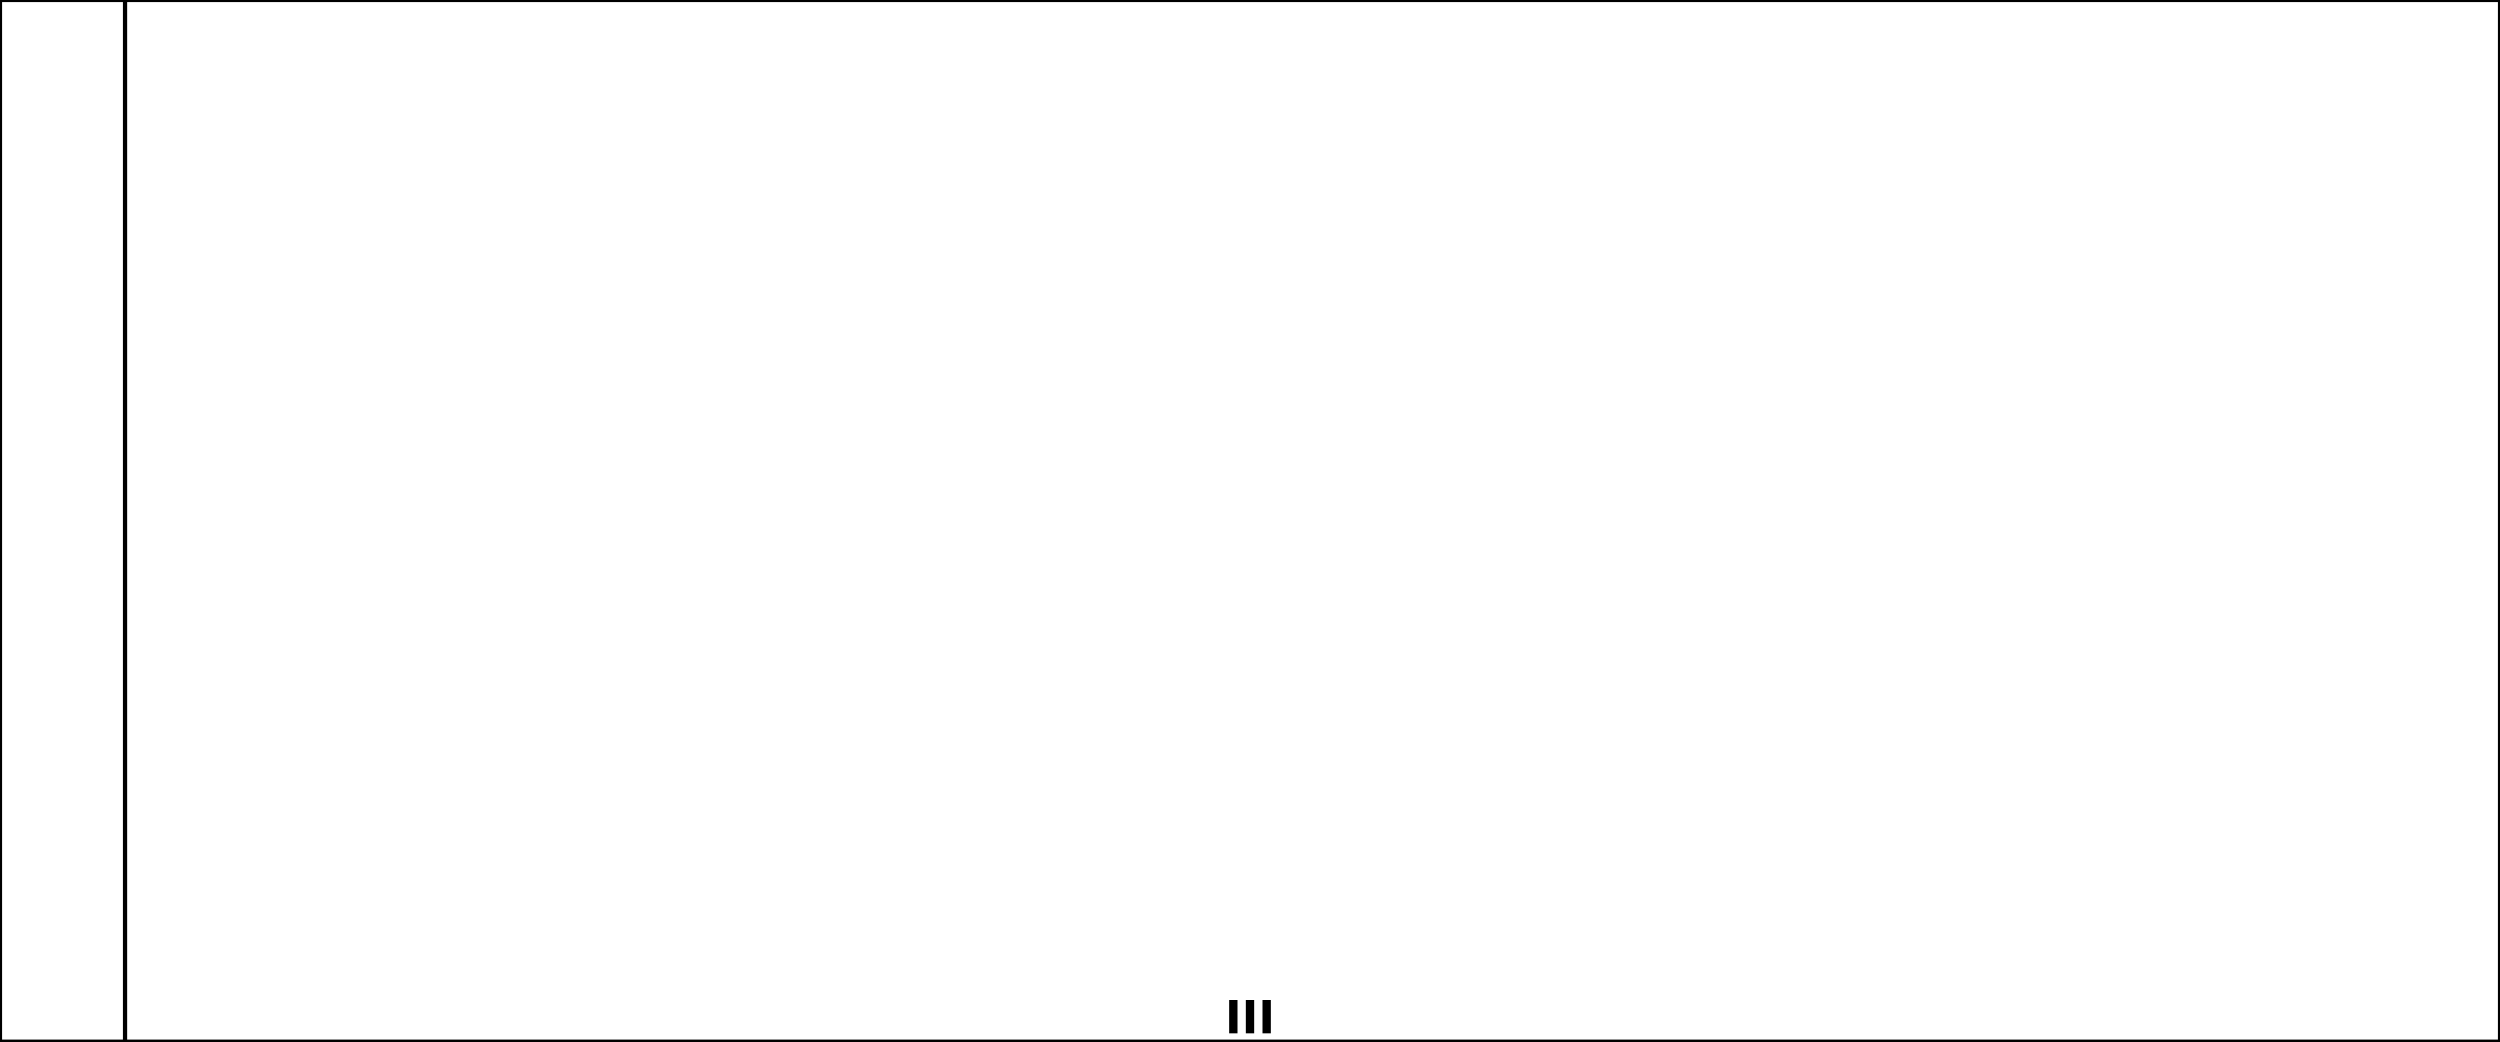
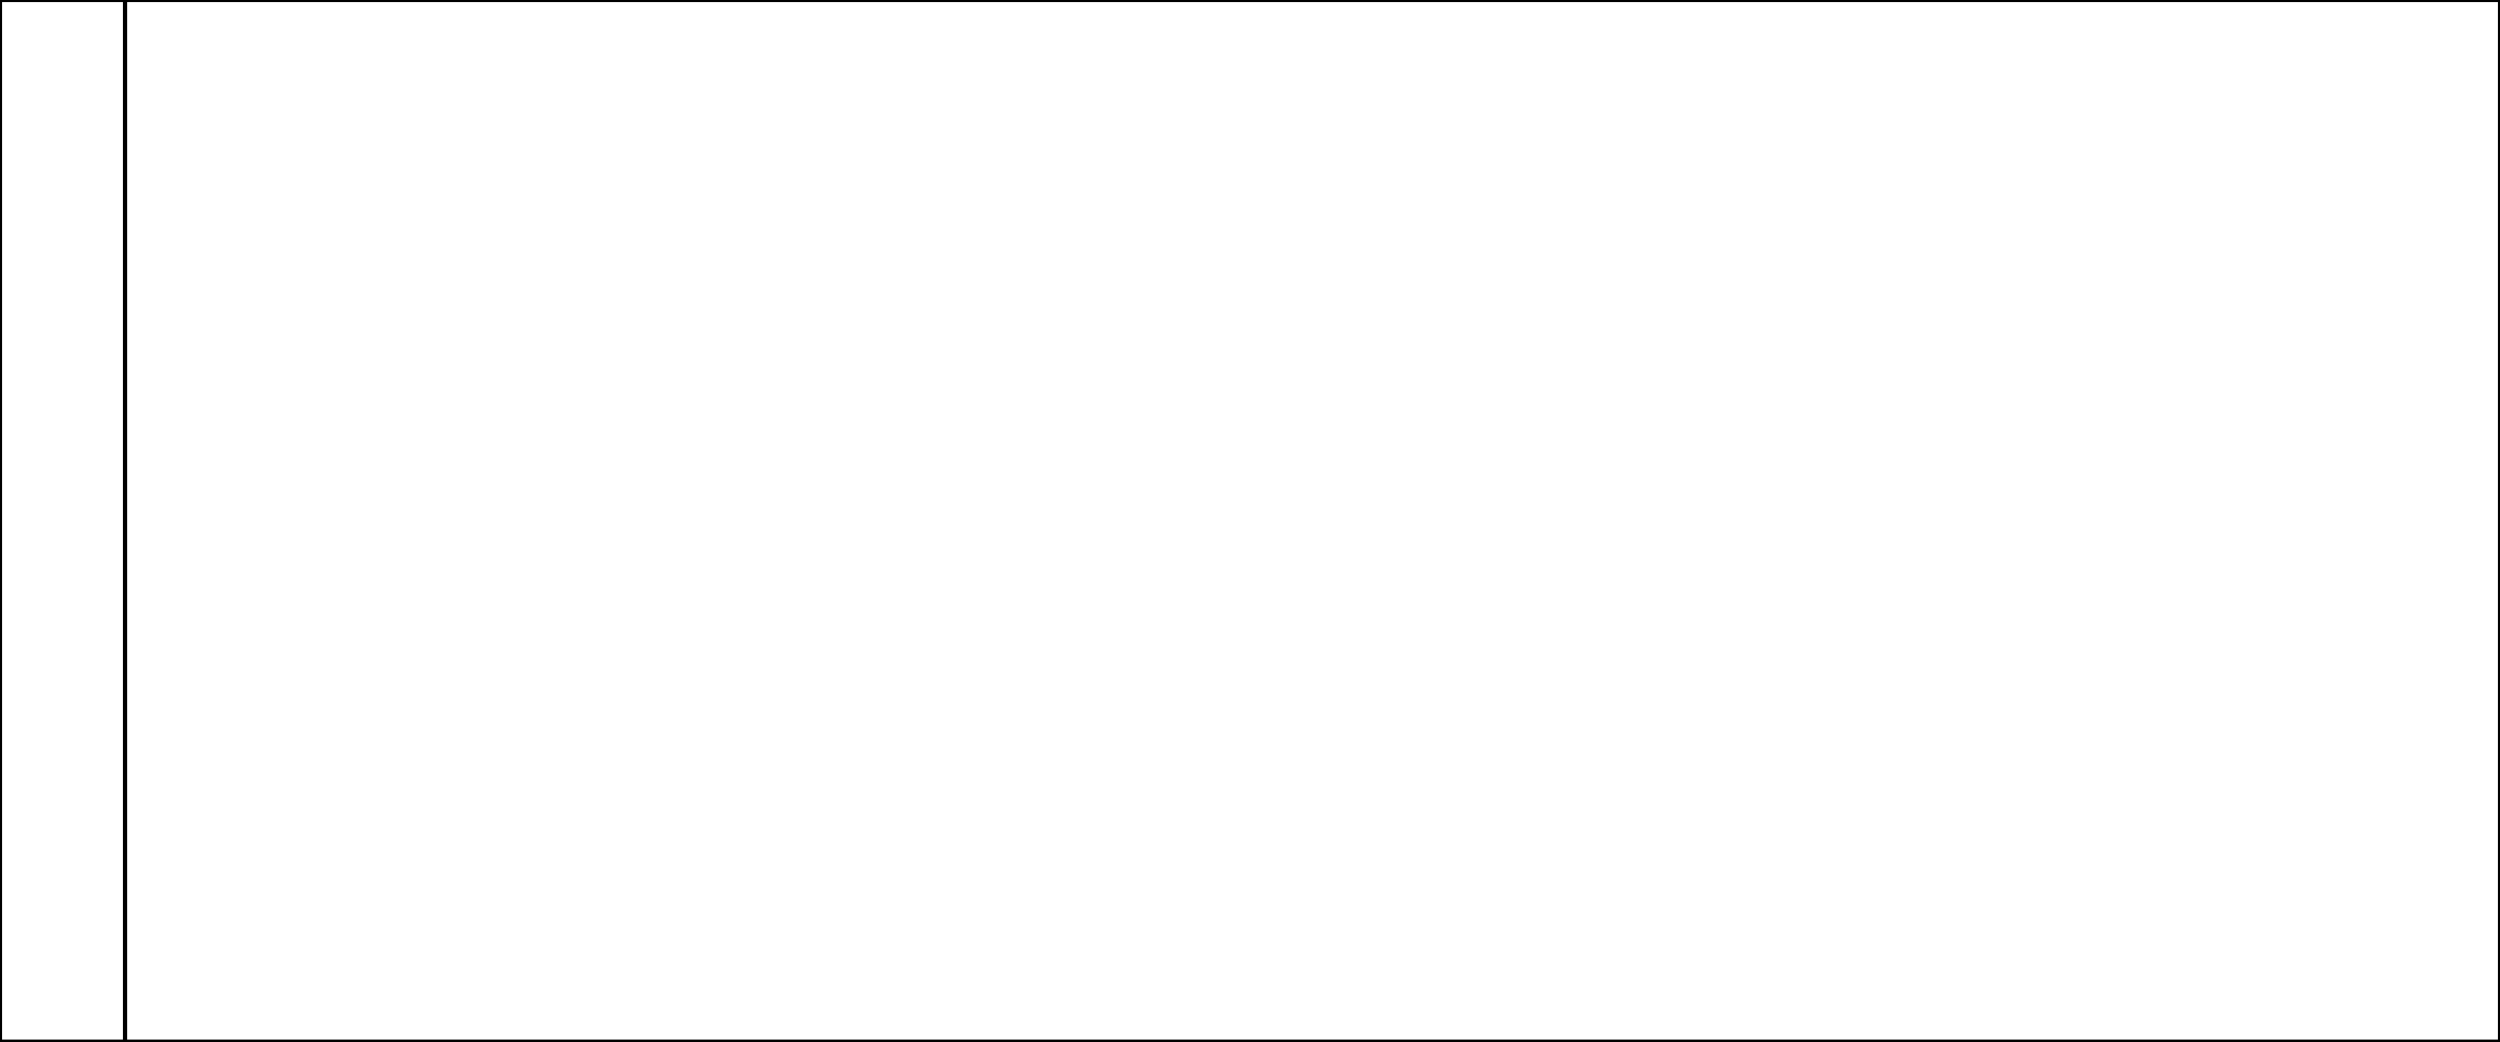
<svg xmlns="http://www.w3.org/2000/svg" xmlns:ns1="http://www.b3mn.org/oryx" width="600" height="250" version="1.0">
  <defs />
  <ns1:magnets>
    <ns1:magnet ns1:cx="0" ns1:cy="124" ns1:anchors="left" />
    <ns1:magnet ns1:cx="299" ns1:cy="249" ns1:anchors="bottom" />
    <ns1:magnet ns1:cx="599" ns1:cy="124" ns1:anchors="right" />
    <ns1:magnet ns1:cx="299" ns1:cy="0" ns1:anchors="top" />
    <ns1:magnet ns1:cx="299" ns1:cy="124" ns1:default="yes" />
  </ns1:magnets>
  <g pointer-events="none">
    <defs>
      <radialGradient id="background" cx="0%" cy="10%" r="100%" fx="20%" fy="10%">
        <stop offset="0%" stop-color="#ffffff" stop-opacity="1" />
        <stop id="fill_el" offset="100%" stop-color="#ffffff" stop-opacity="1" />
      </radialGradient>
    </defs>
    <rect id="border" class="stripable-element-force" ns1:resize="vertical horizontal" x="0" y="0" width="600" height="250" fill="none" stroke-width="9" stroke="none" visibility="visible" pointer-events="stroke" />
    <rect id="c" ns1:resize="vertical horizontal" x="0" y="0" width="600" height="250" stroke="black" fill="url(#background) white" fill-opacity="0.3" />
    <rect id="caption" ns1:anchors="left top bottom" x="0" y="0" width="30" height="250" stroke="black" stroke-width="1" fill="url(#background) white" pointer-events="all" />
    <rect id="captionDisableAntialiasing" ns1:anchors="left top bottom" x="0" y="0" width="30" height="250" stroke="black" stroke-width="1" fill="url(#background) white" pointer-events="all" />
    <text x="13" y="125" font-size="12" id="text_name" ns1:fittoelem="caption" ns1:align="middle center" ns1:anchors="left" ns1:rotate="270" fill="black" stroke="black" />
-     <g id="multiInstance">
-       <path id="multiinstancepath" ns1:anchors="bottom" fill="none" stroke="black" d="M296 240 v8 M300 240 v8 M304 240 v8" stroke-width="2" />
-     </g>
  </g>
</svg>
